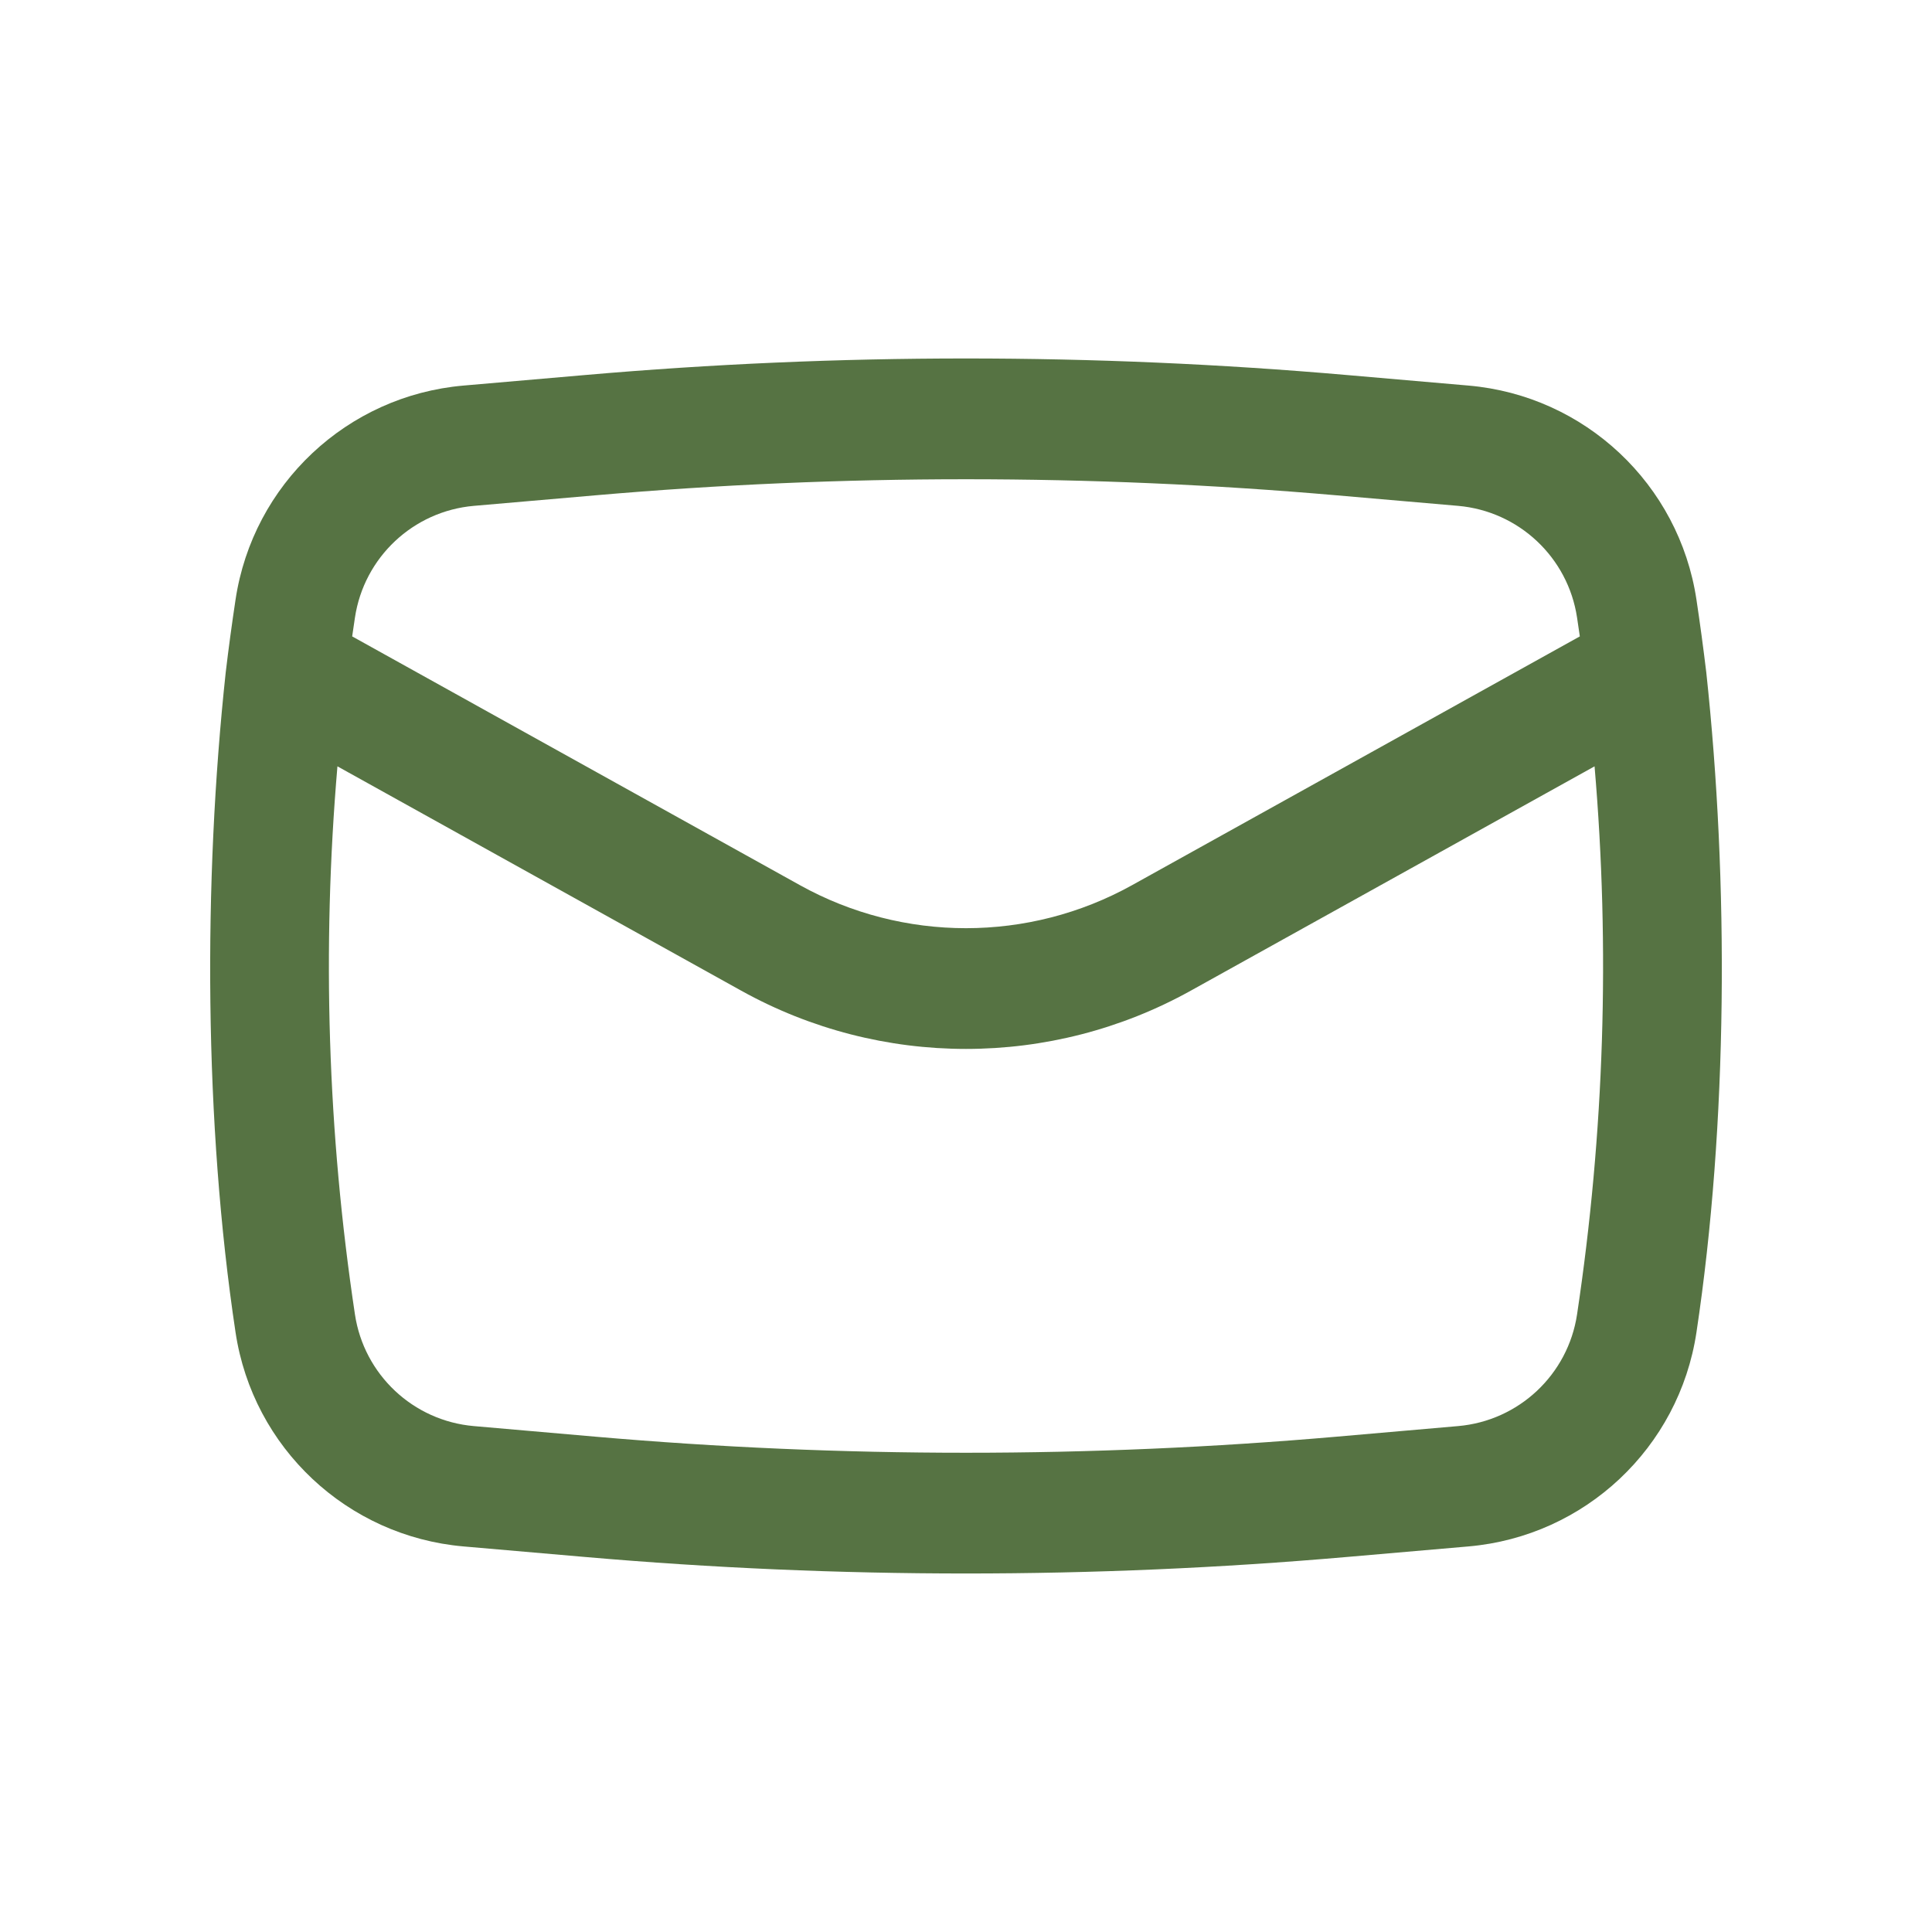
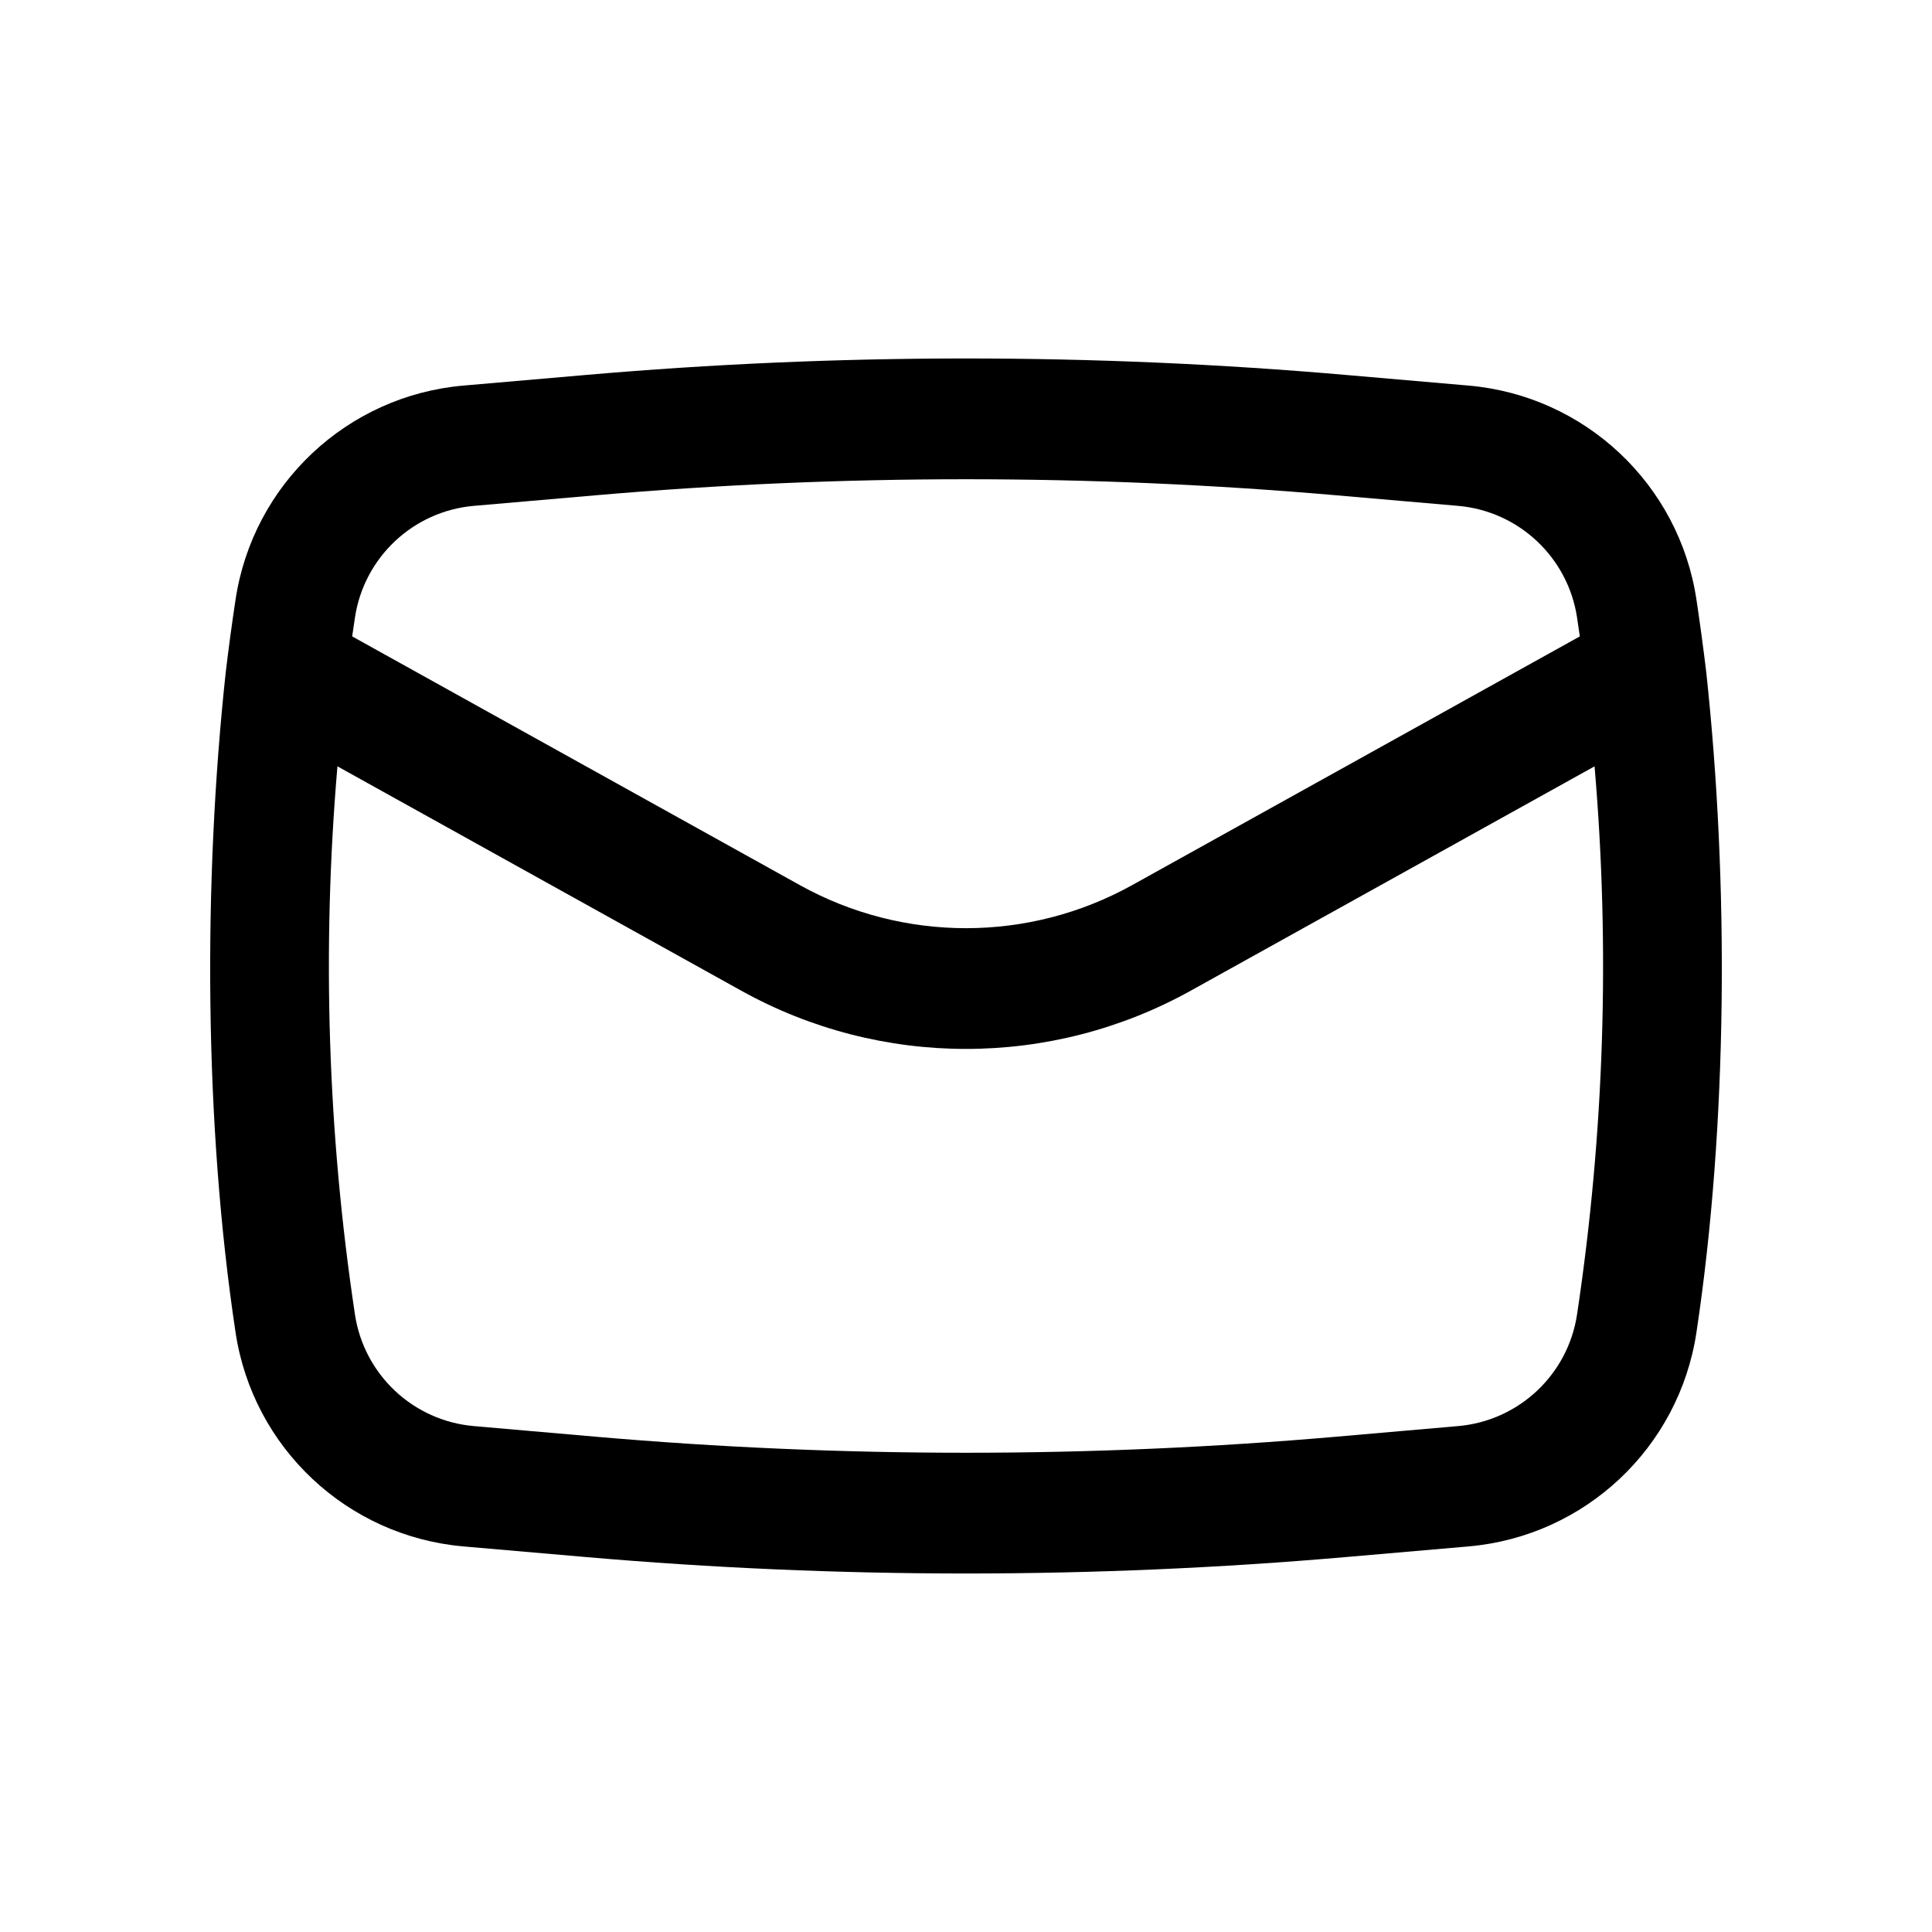
- <svg xmlns="http://www.w3.org/2000/svg" width="35" height="35" viewBox="0 0 35 35" fill="none">
-   <path fill-rule="evenodd" clip-rule="evenodd" d="M4.089 12.182C3.68 15.978 3.698 20.355 4.267 24.136C4.581 26.228 6.289 27.831 8.396 28.015L10.598 28.206C15.191 28.605 19.809 28.605 24.401 28.206L26.604 28.015C28.711 27.831 30.419 26.228 30.733 24.136C31.302 20.355 31.32 15.978 30.911 12.182C30.858 11.742 30.799 11.302 30.733 10.864C30.419 8.772 28.711 7.168 26.604 6.985L24.401 6.794C19.809 6.394 15.191 6.394 10.598 6.794L8.396 6.985C6.289 7.168 4.581 8.772 4.267 10.864C4.201 11.302 4.141 11.742 4.089 12.182ZM10.788 8.973C15.254 8.585 19.746 8.585 24.212 8.973L26.414 9.164C27.514 9.26 28.406 10.097 28.57 11.189C28.587 11.302 28.604 11.416 28.62 11.529L20.51 16.035C18.638 17.075 16.362 17.075 14.49 16.035L6.38 11.529C6.396 11.416 6.413 11.302 6.43 11.189C6.594 10.097 7.485 9.26 8.585 9.164L10.788 8.973ZM28.887 13.883C29.17 17.19 29.064 20.522 28.57 23.811C28.406 24.903 27.514 25.74 26.414 25.835L24.212 26.027C19.746 26.415 15.254 26.415 10.788 26.027L8.585 25.835C7.485 25.74 6.594 24.903 6.43 23.811C5.935 20.522 5.83 17.19 6.113 13.883L13.428 17.947C15.96 19.354 19.04 19.354 21.572 17.947L28.887 13.883Z" fill="#567343" />
+ <svg xmlns="http://www.w3.org/2000/svg" width="35" height="35" viewBox="0 0 35 35">
+   <path d="M4.089 12.182C3.68 15.978 3.698 20.355 4.267 24.136C4.581 26.228 6.289 27.831 8.396 28.015L10.598 28.206C15.191 28.605 19.809 28.605 24.401 28.206L26.604 28.015C28.711 27.831 30.419 26.228 30.733 24.136C31.302 20.355 31.32 15.978 30.911 12.182C30.858 11.742 30.799 11.302 30.733 10.864C30.419 8.772 28.711 7.168 26.604 6.985L24.401 6.794C19.809 6.394 15.191 6.394 10.598 6.794L8.396 6.985C6.289 7.168 4.581 8.772 4.267 10.864C4.201 11.302 4.141 11.742 4.089 12.182ZM10.788 8.973C15.254 8.585 19.746 8.585 24.212 8.973L26.414 9.164C27.514 9.26 28.406 10.097 28.57 11.189C28.587 11.302 28.604 11.416 28.62 11.529L20.51 16.035C18.638 17.075 16.362 17.075 14.49 16.035L6.38 11.529C6.396 11.416 6.413 11.302 6.43 11.189C6.594 10.097 7.485 9.26 8.585 9.164L10.788 8.973ZM28.887 13.883C29.17 17.19 29.064 20.522 28.57 23.811C28.406 24.903 27.514 25.74 26.414 25.835L24.212 26.027C19.746 26.415 15.254 26.415 10.788 26.027L8.585 25.835C7.485 25.74 6.594 24.903 6.43 23.811C5.935 20.522 5.83 17.19 6.113 13.883L13.428 17.947C15.96 19.354 19.04 19.354 21.572 17.947L28.887 13.883Z" />
</svg>
